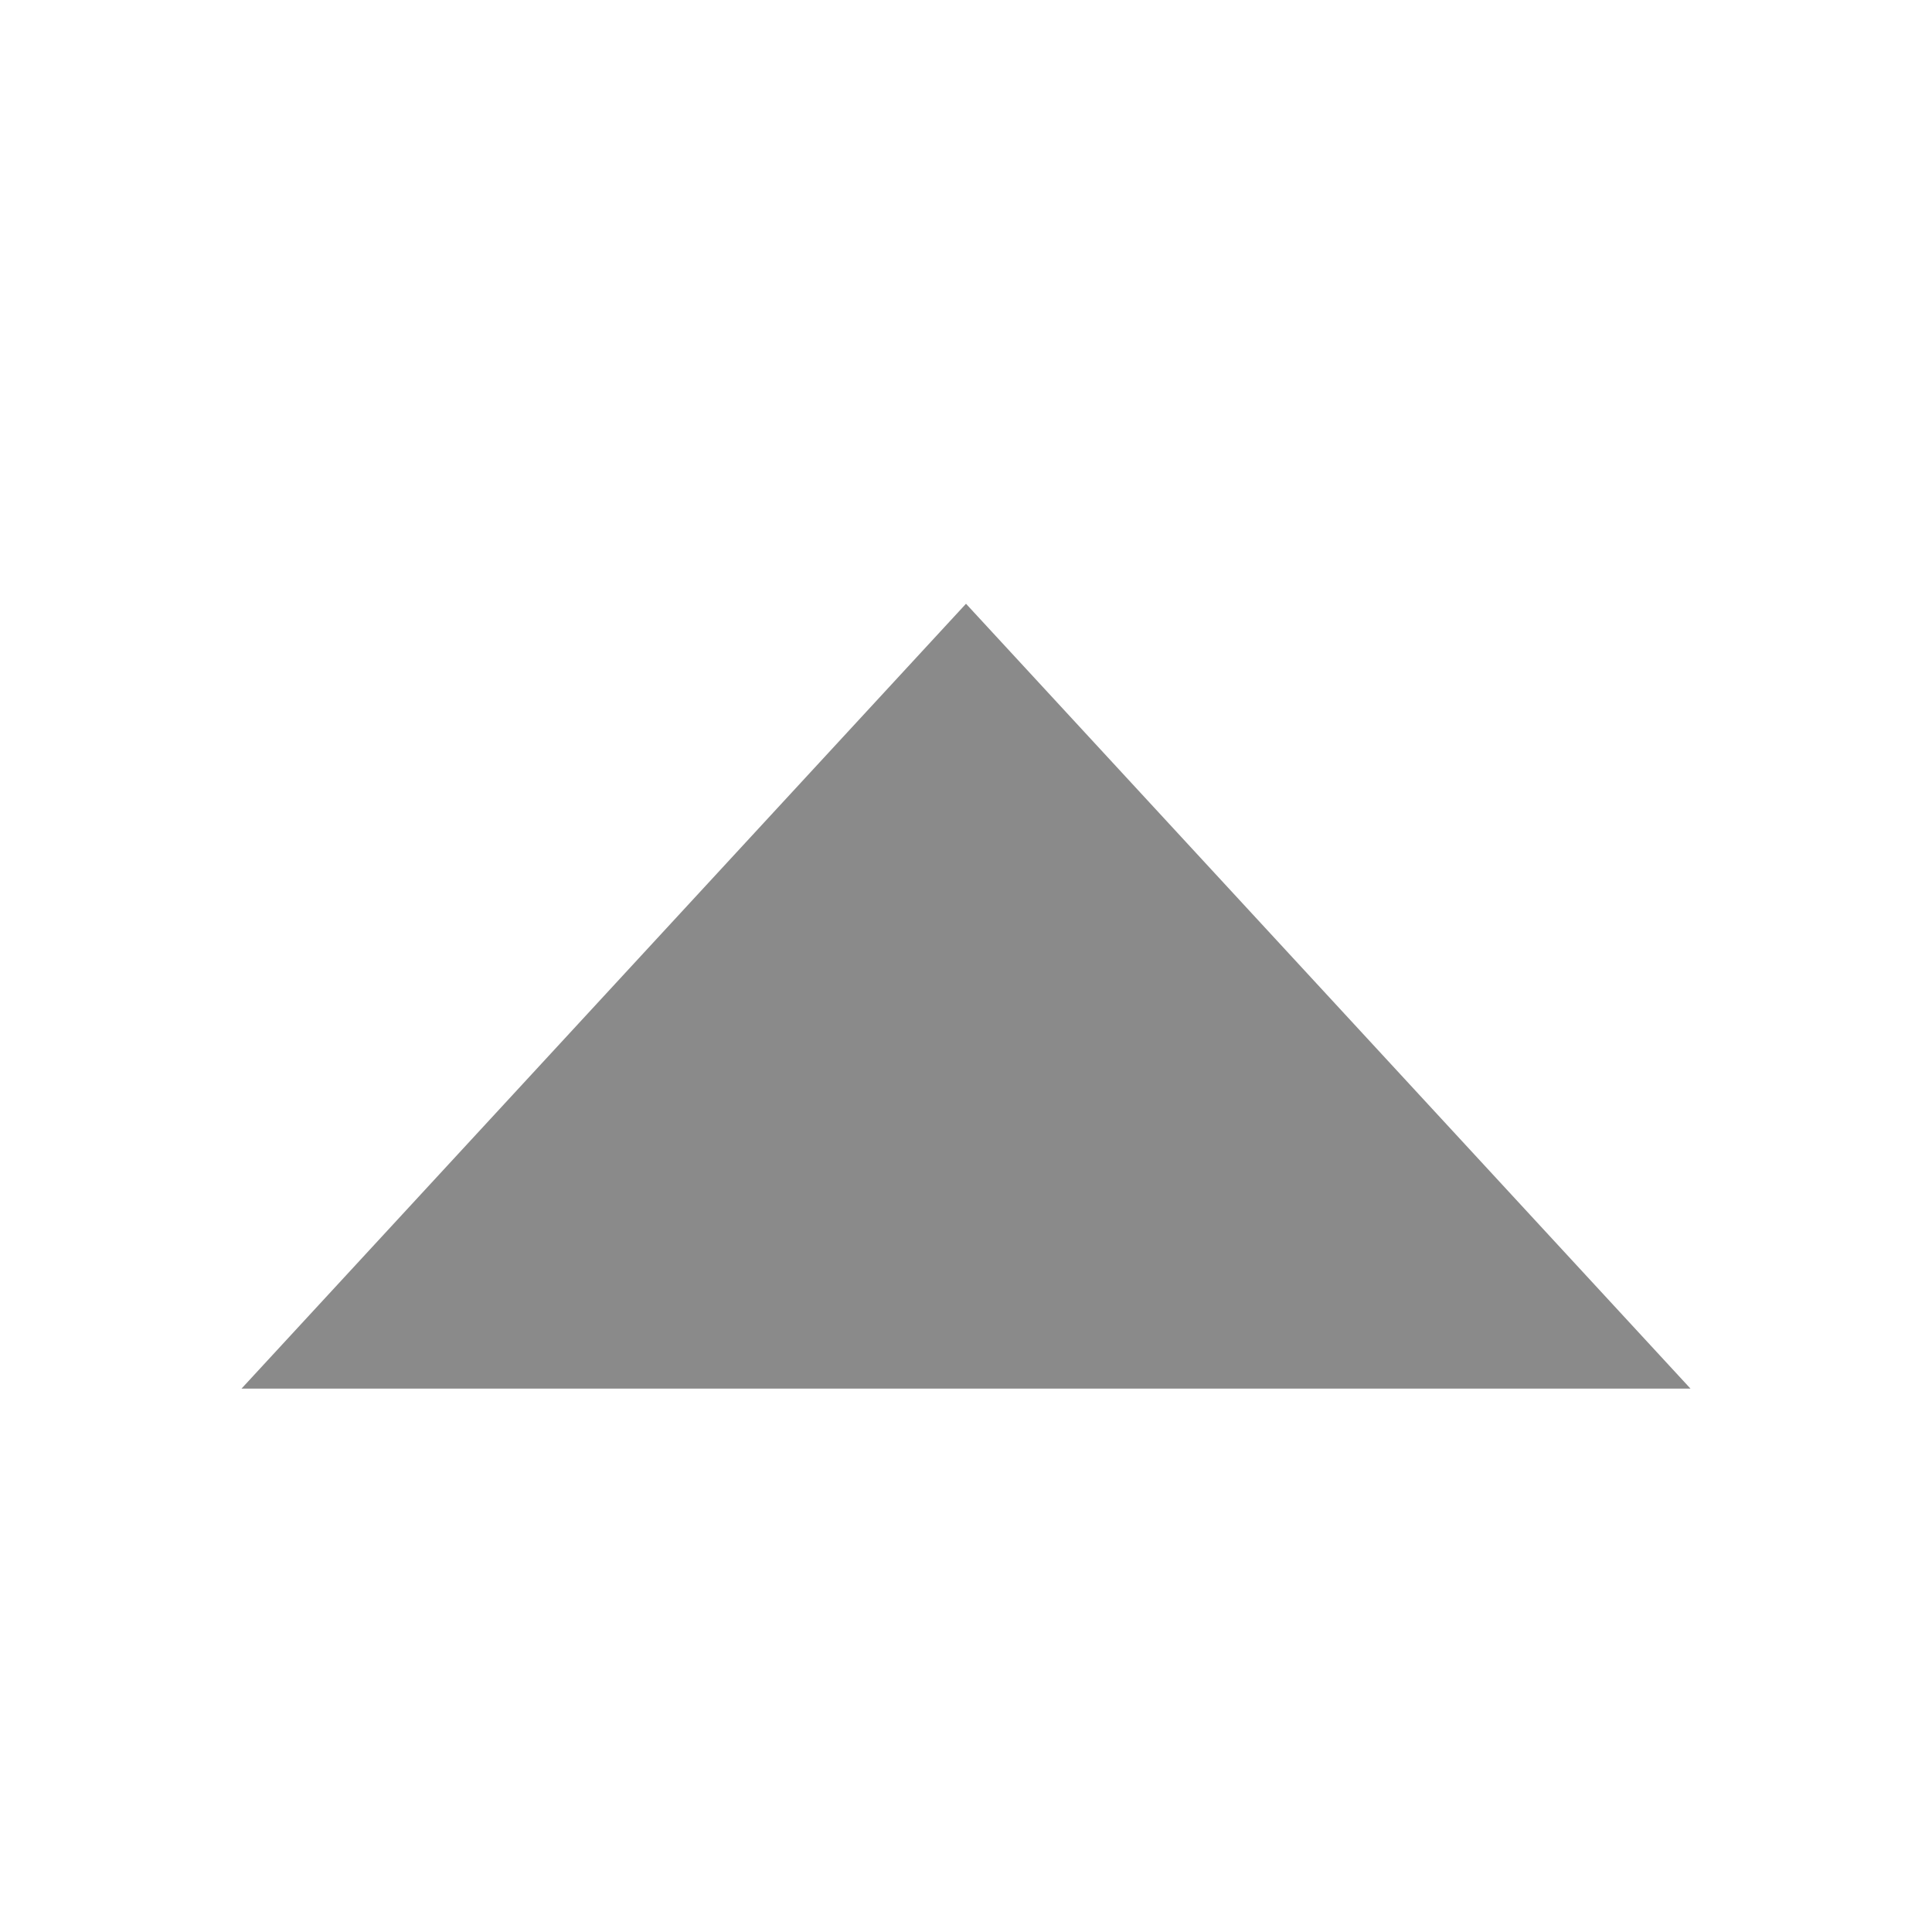
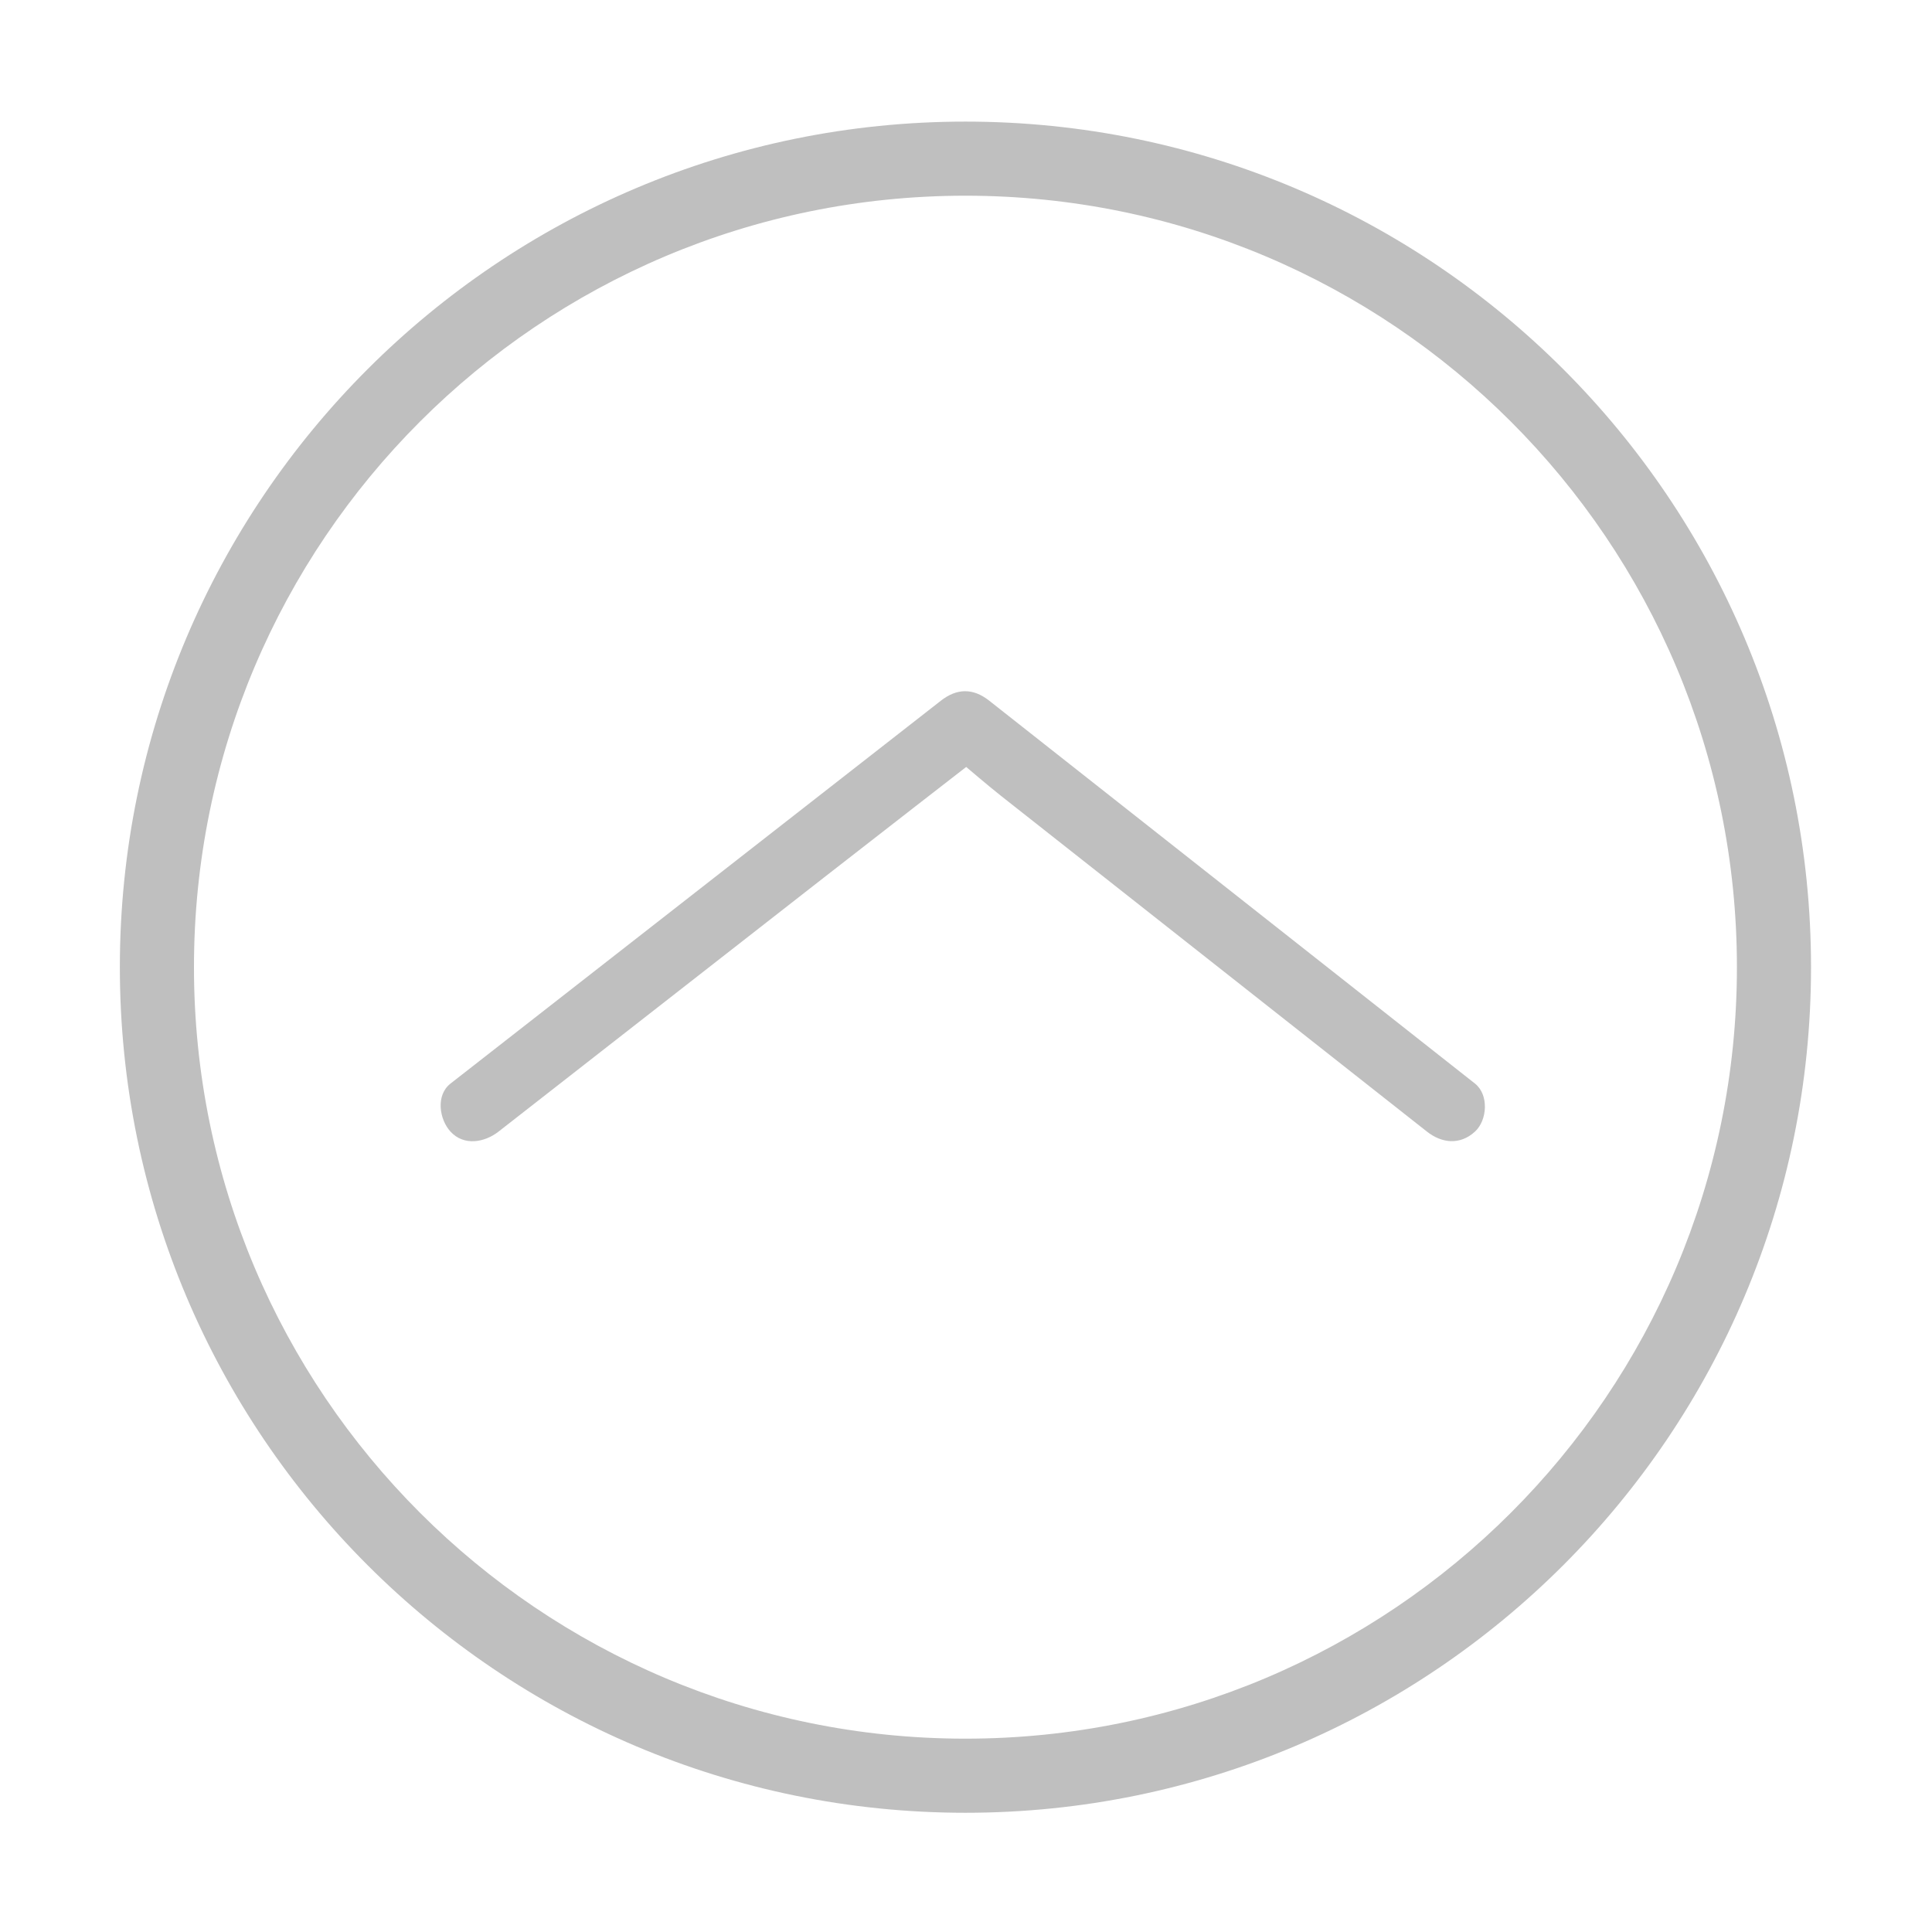
- <svg xmlns="http://www.w3.org/2000/svg" t="1507796064153" class="icon" style="" viewBox="0 0 1024 1024" version="1.1" p-id="3593" width="200" height="200">
+ <svg xmlns="http://www.w3.org/2000/svg" t="1508402160218" class="icon" style="" viewBox="0 0 1024 1024" version="1.1" p-id="3467" width="200" height="200">
  <defs>
    <style type="text/css" />
  </defs>
-   <path d="M512 320 128 736 896 736Z" p-id="3594" fill="#8a8a8a" />
+   <path d="M959.882 512.628c0-247.521-200.656-448.177-448.177-448.177S63.527 265.106 63.527 512.628s200.656 448.177 448.177 448.177 448.178-200.656 448.178-448.177z m-39.279 0c0 225.828-183.07 408.898-408.898 408.898-225.828 0-408.898-183.07-408.898-408.898S285.877 103.73 511.705 103.73c225.827-0.001 408.898 183.069 408.898 408.898z" fill="#bfbfbf" p-id="3468" />
+   <path d="M756.311 599.774l-87.05-68.616-138.706-109.333c-6.407-5.05-18.455-15.319-18.455-15.319s-46.372 35.946-75.624 58.784L296.5 574.579l-32.269 25.195c-7.404 5.781-18.331 7.761-25.456 0-5.931-6.461-7.926-19.267 0-25.456l87.755-68.516 139.976-109.289 32.269-25.195c8.392-6.552 16.993-6.671 25.456 0l87.05 68.616 138.706 109.333 31.781 25.051c7.43 5.857 6.588 19.409 0 25.456-7.884 7.237-17.53 6.249-25.457 0z" fill="#bfbfbf" p-id="3469" />
</svg>
